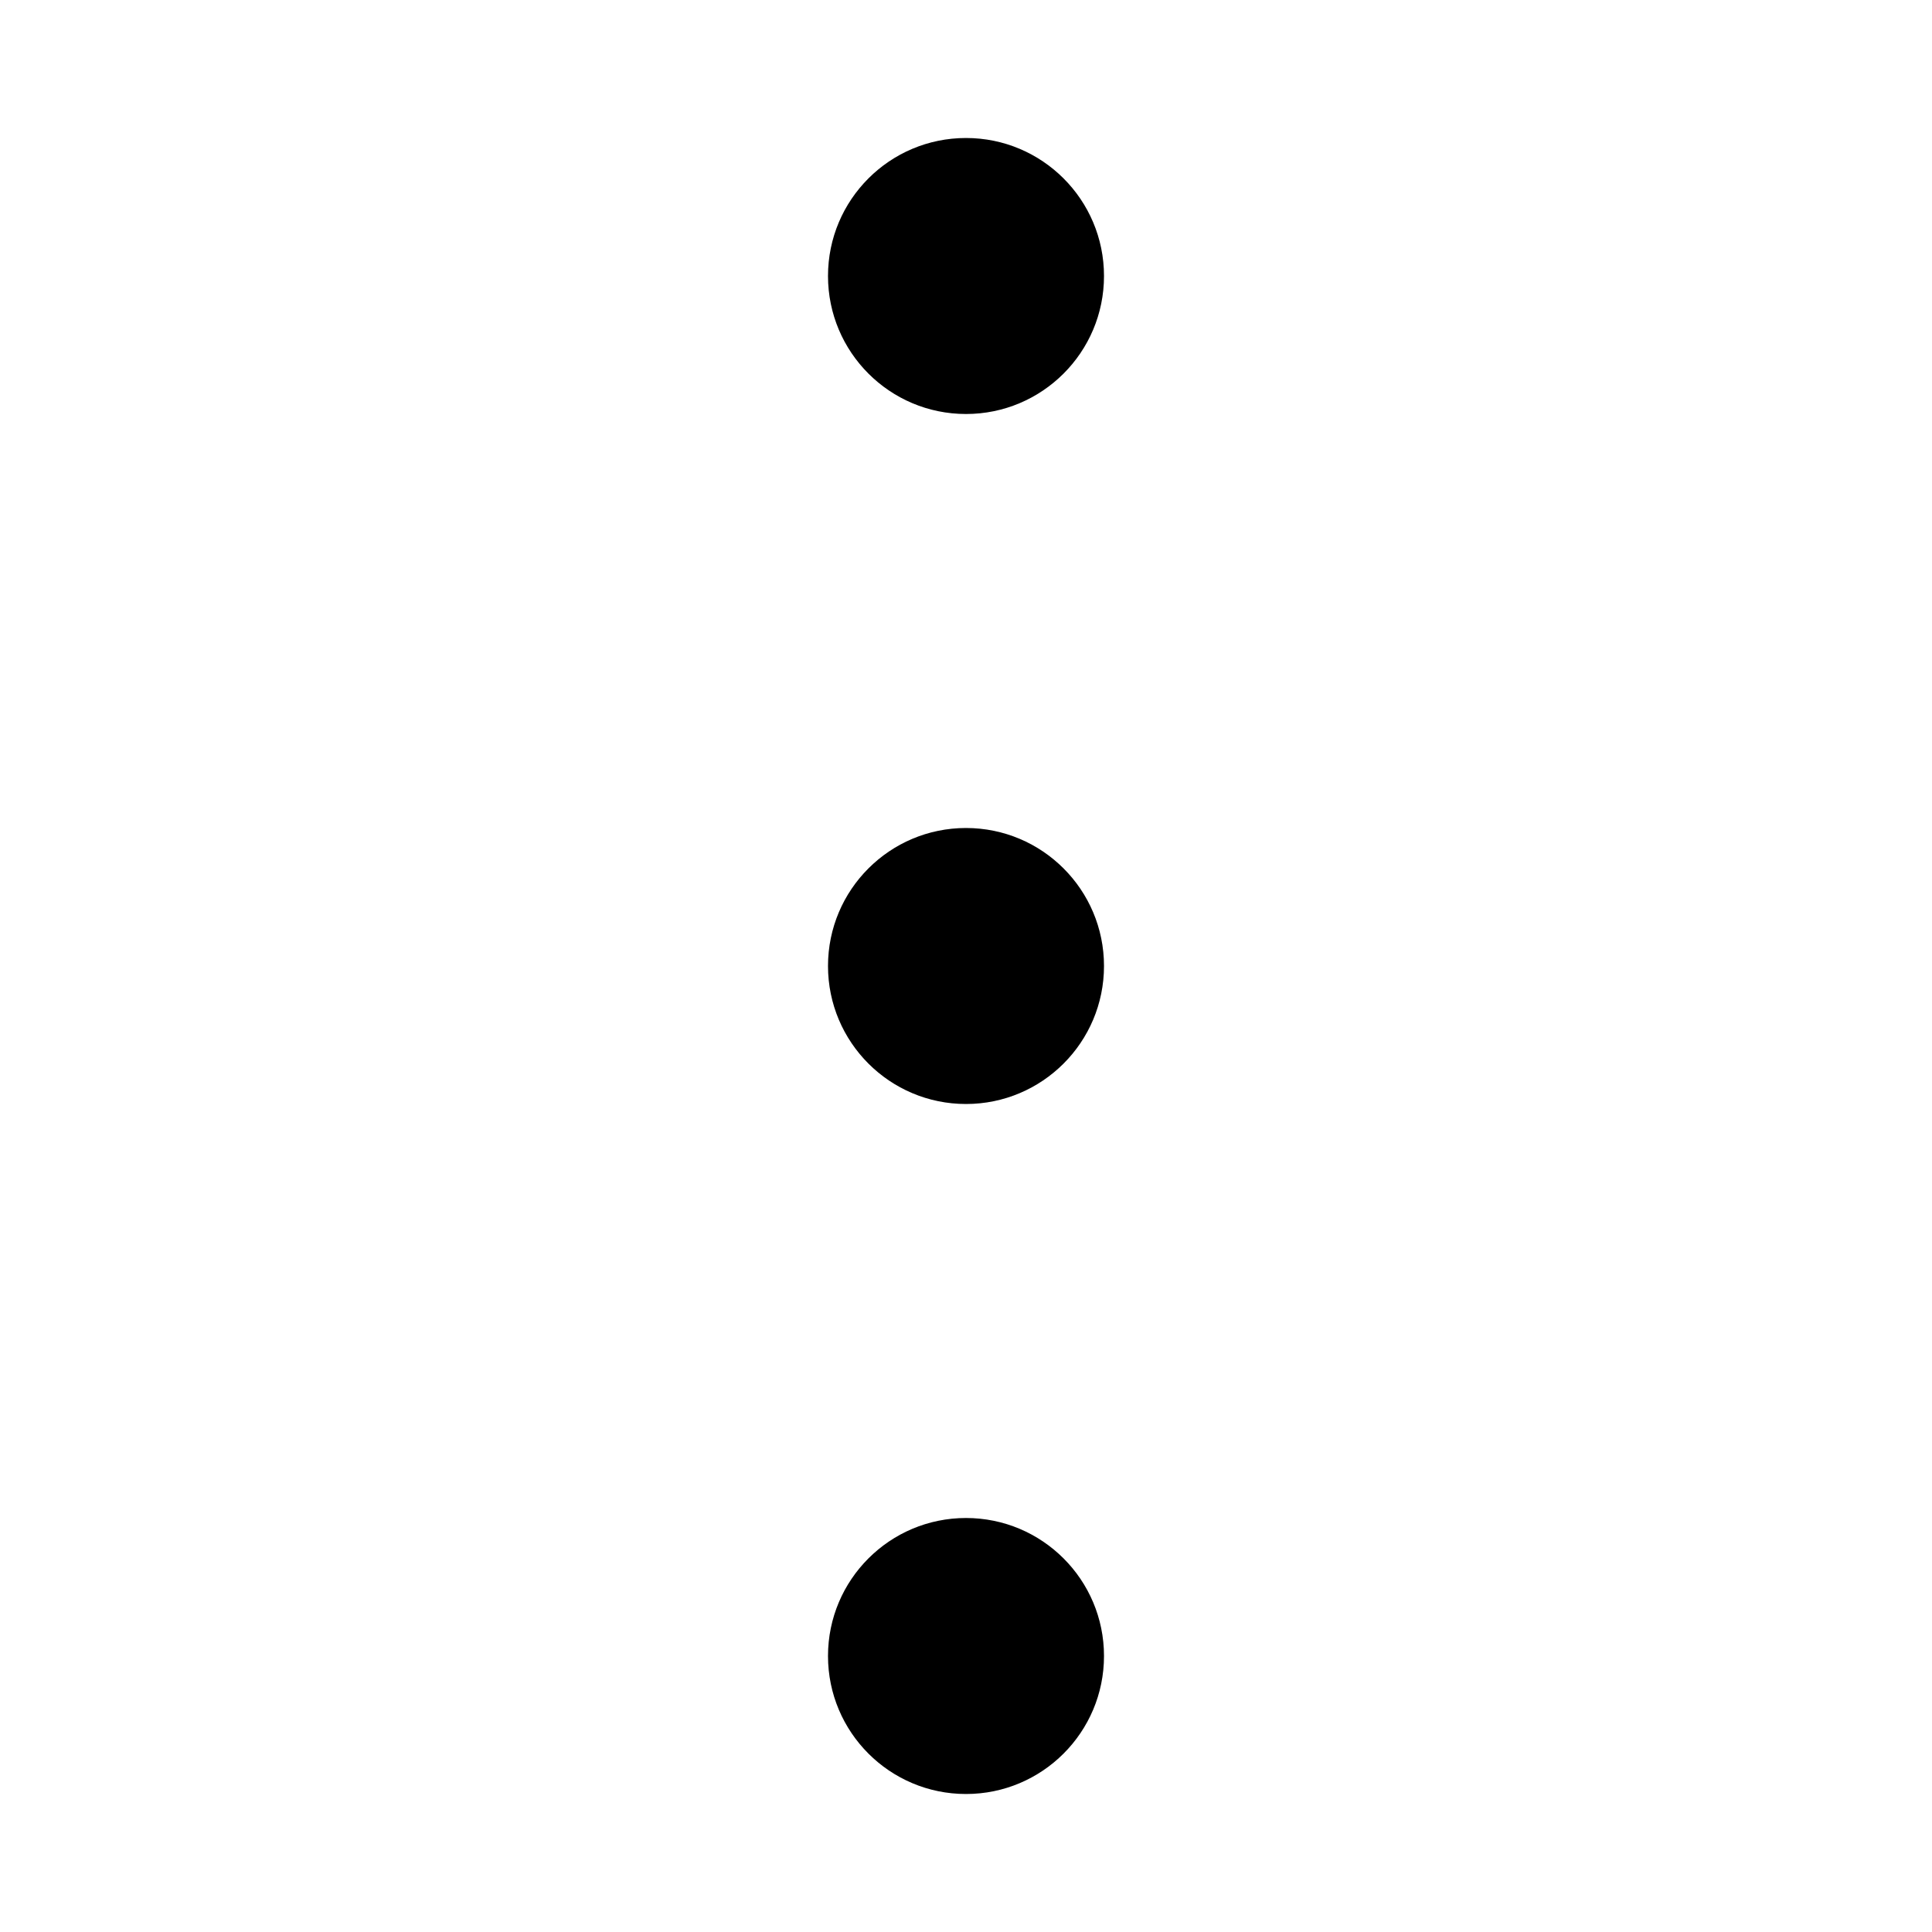
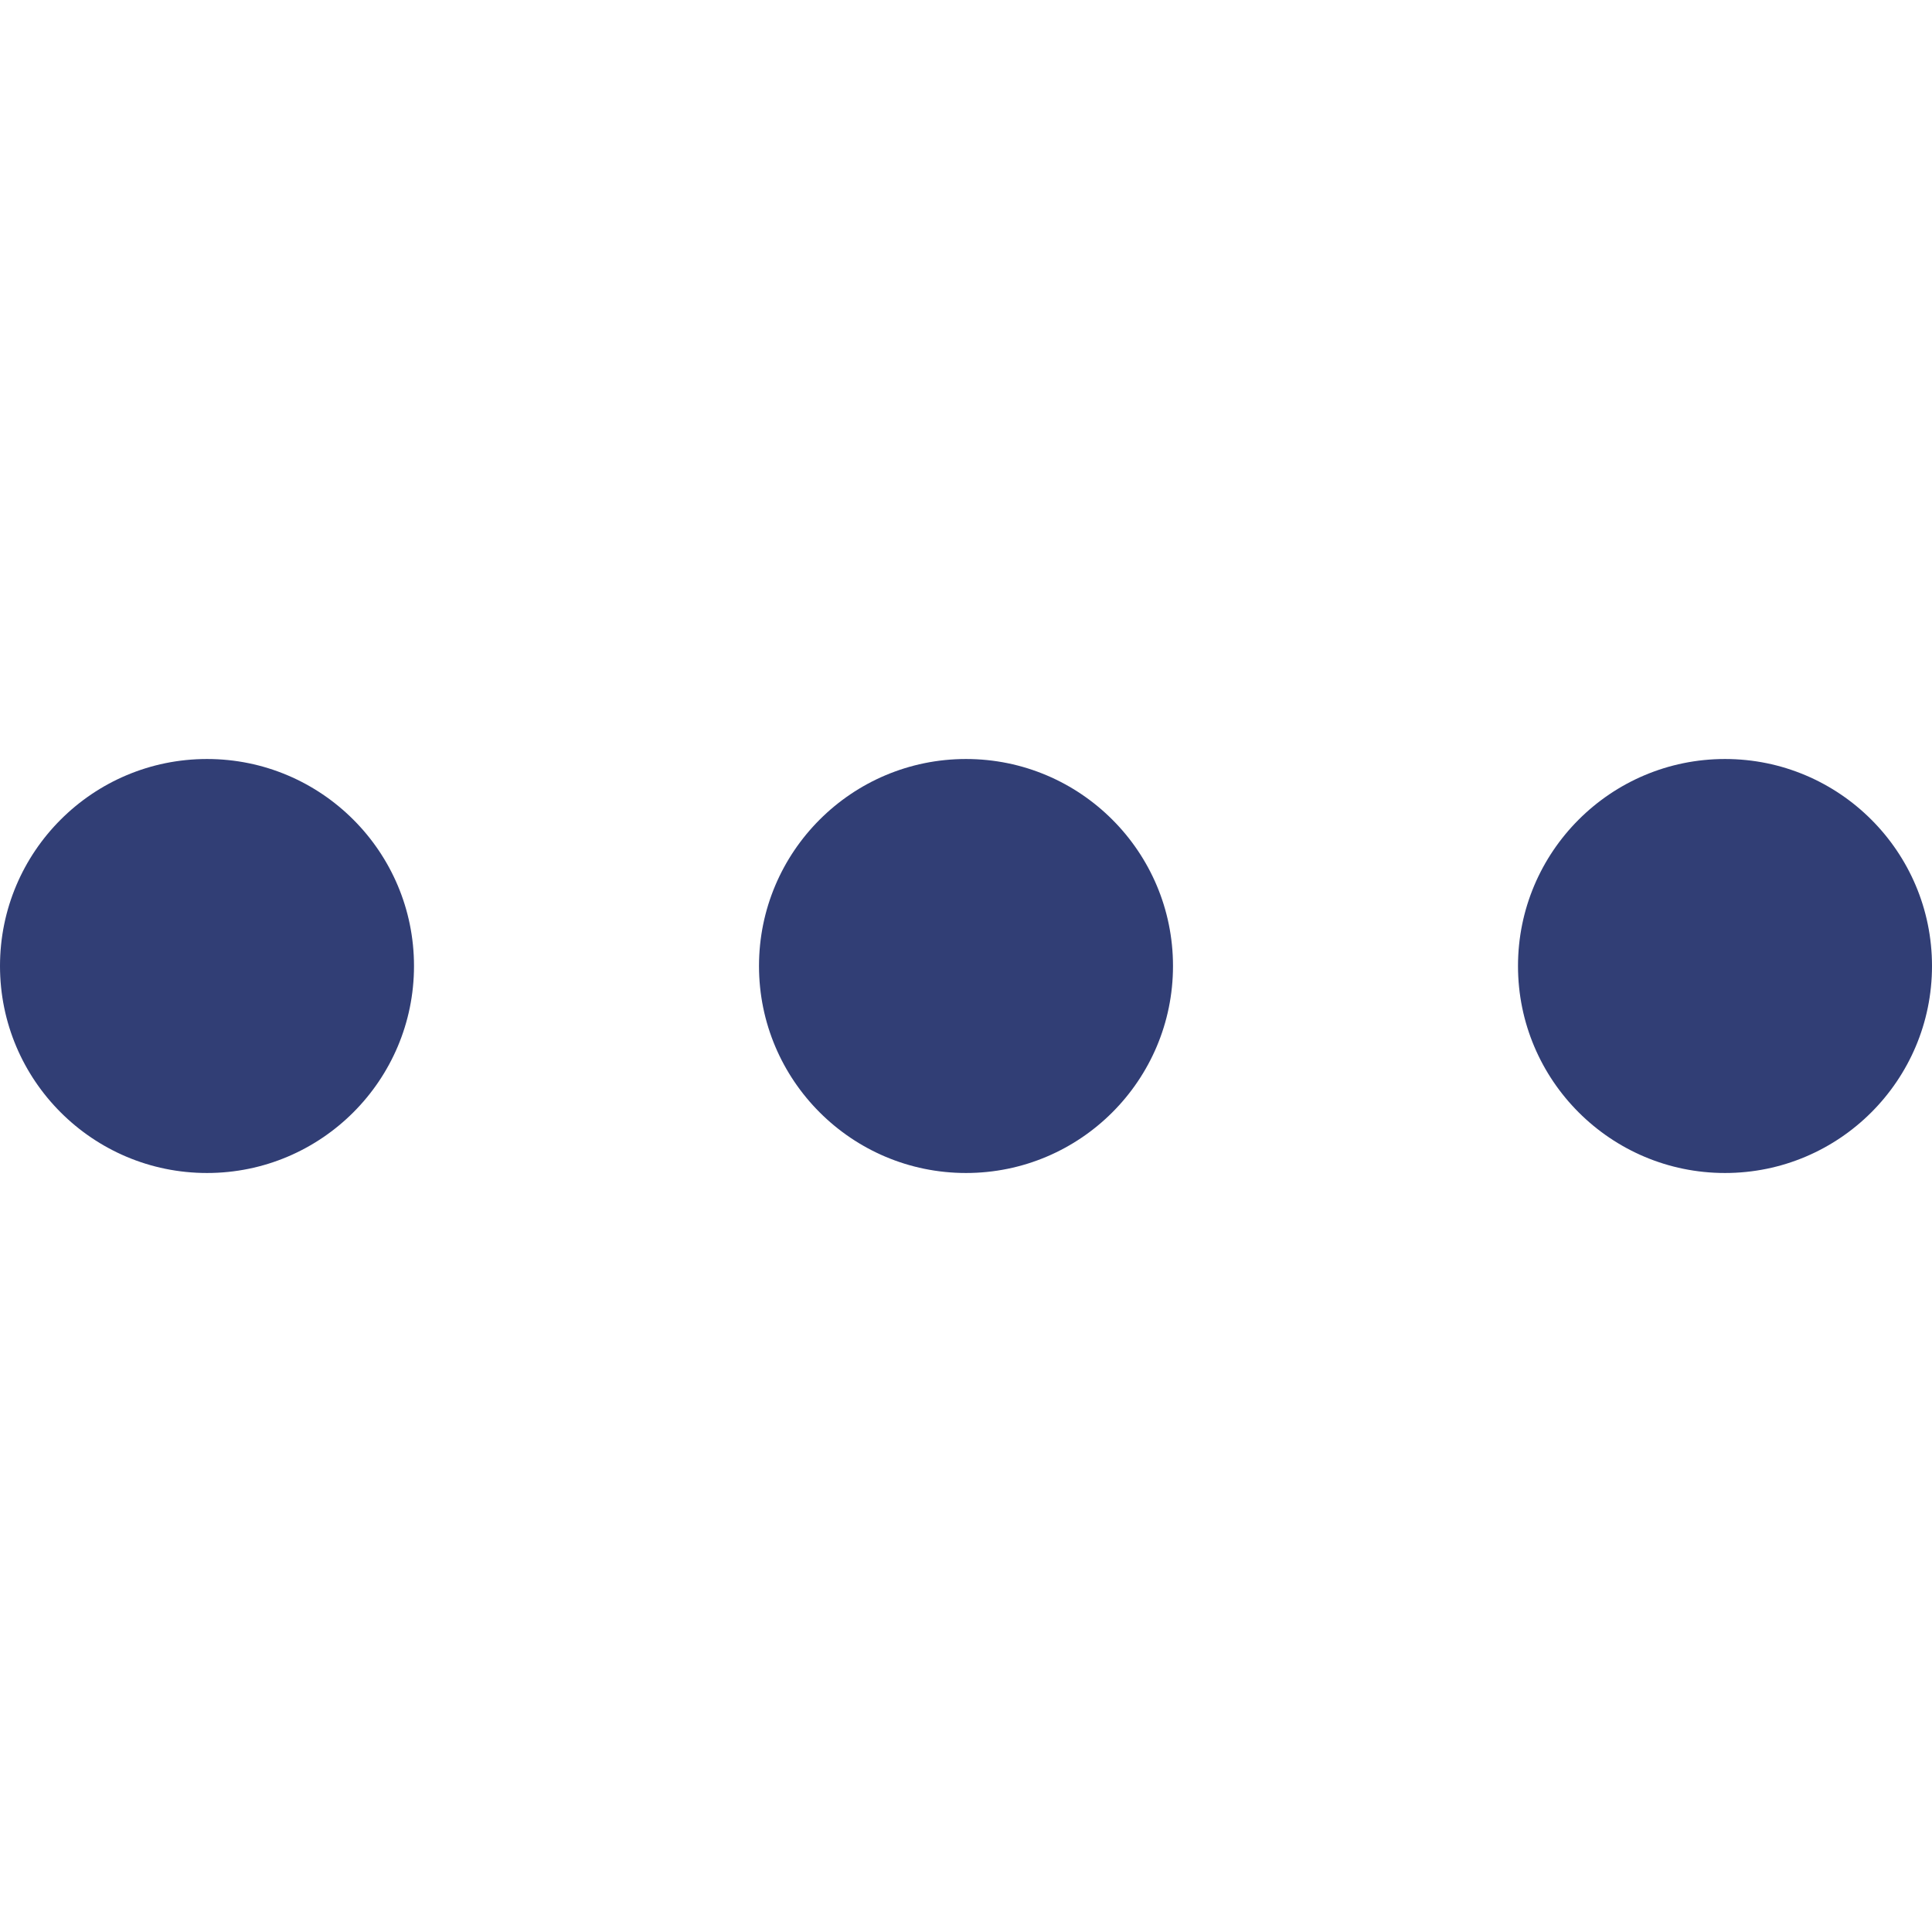
- <svg xmlns="http://www.w3.org/2000/svg" viewBox="0 0 14 14">
-   <g id="more">
-     <path class="cls-2" d="M7,1A1,1,0,1,1,6,2,1,1,0,0,1,7,1ZM7,6A1,1,0,1,1,6,7,1,1,0,0,1,7,6Zm0,5a1,1,0,1,1-1,1A1,1,0,0,1,7,11Z" style="fill: currentColor" />
-   </g>
+ <svg xmlns="http://www.w3.org/2000/svg" width="14" height="14" viewBox="0 0 14 14" fill="none">
+   <path fill-rule="evenodd" clip-rule="evenodd" d="M3 7C3 7.828 2.328 8.5 1.5 8.5C0.672 8.5 -1.01754e-07 7.828 -6.55671e-08 7C-2.93806e-08 6.172 0.672 5.5 1.5 5.5C2.328 5.5 3 6.172 3 7ZM8.5 7C8.5 7.828 7.828 8.5 7 8.5C6.172 8.5 5.5 7.828 5.5 7C5.5 6.172 6.172 5.5 7 5.5C7.828 5.5 8.5 6.172 8.5 7ZM14 7C14 7.828 13.328 8.5 12.5 8.5C11.672 8.5 11 7.828 11 7C11 6.172 11.672 5.5 12.5 5.5C13.328 5.5 14 6.172 14 7Z" fill="#313E75" />
</svg>
